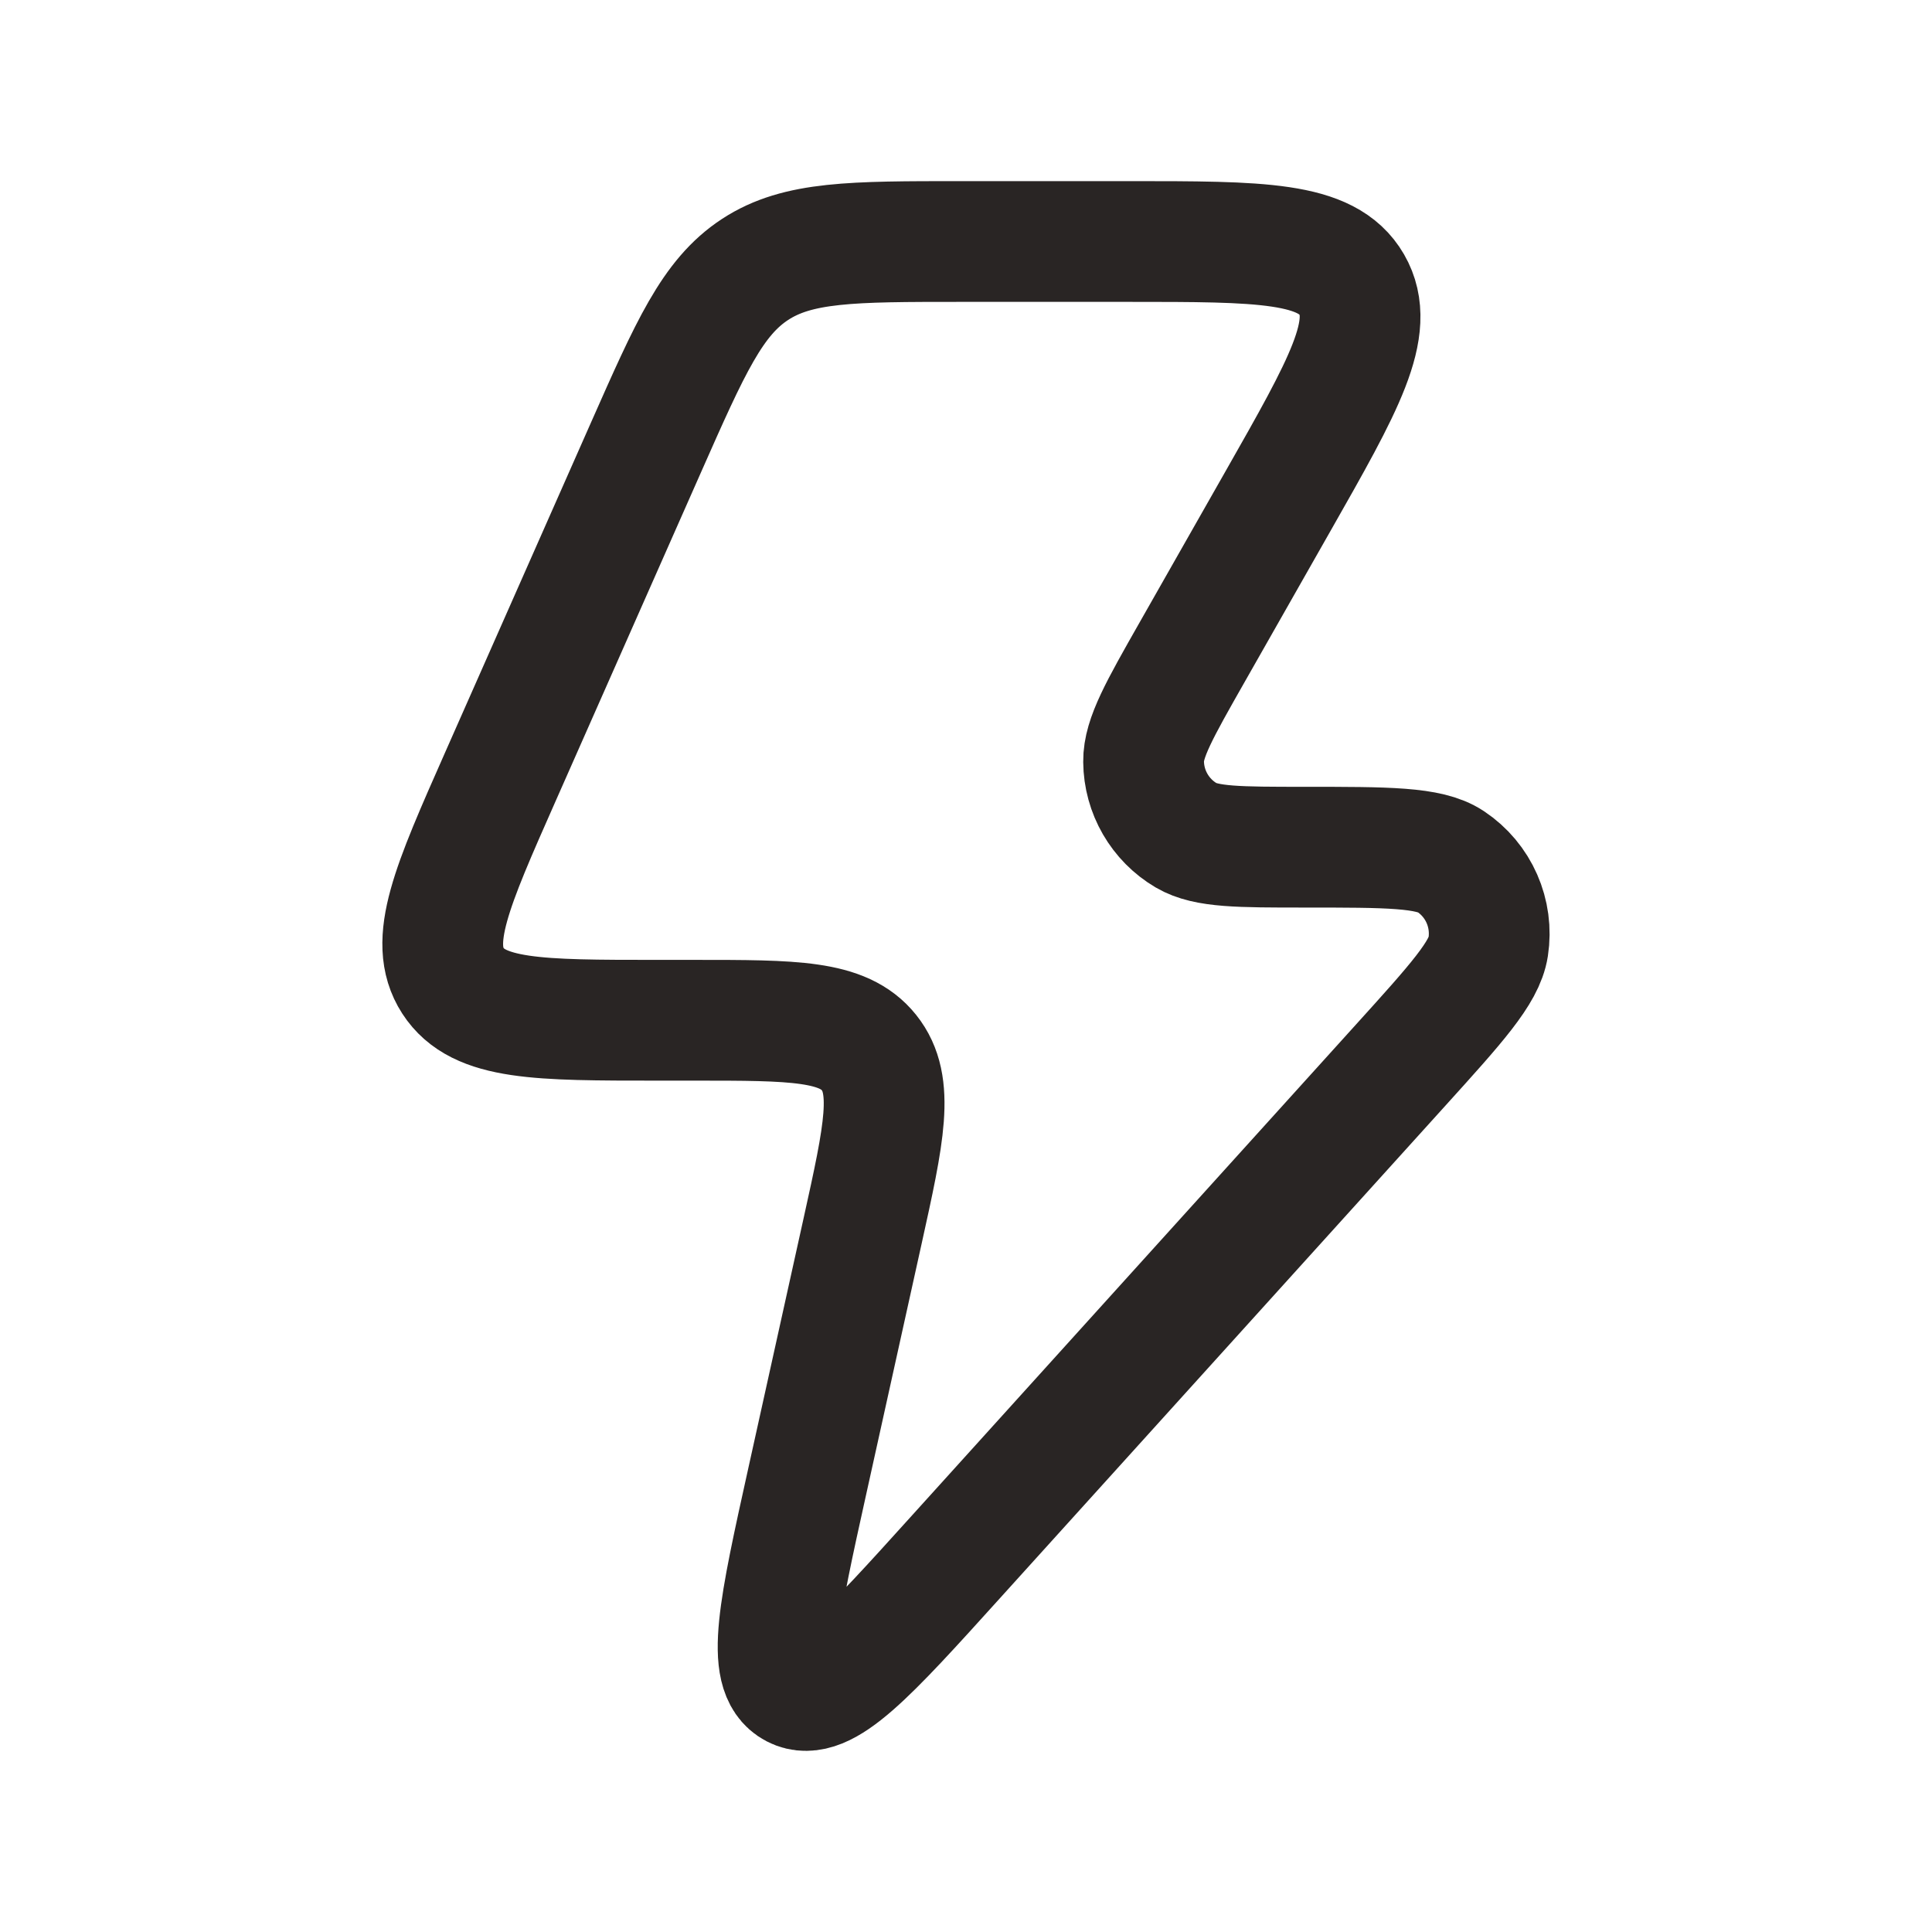
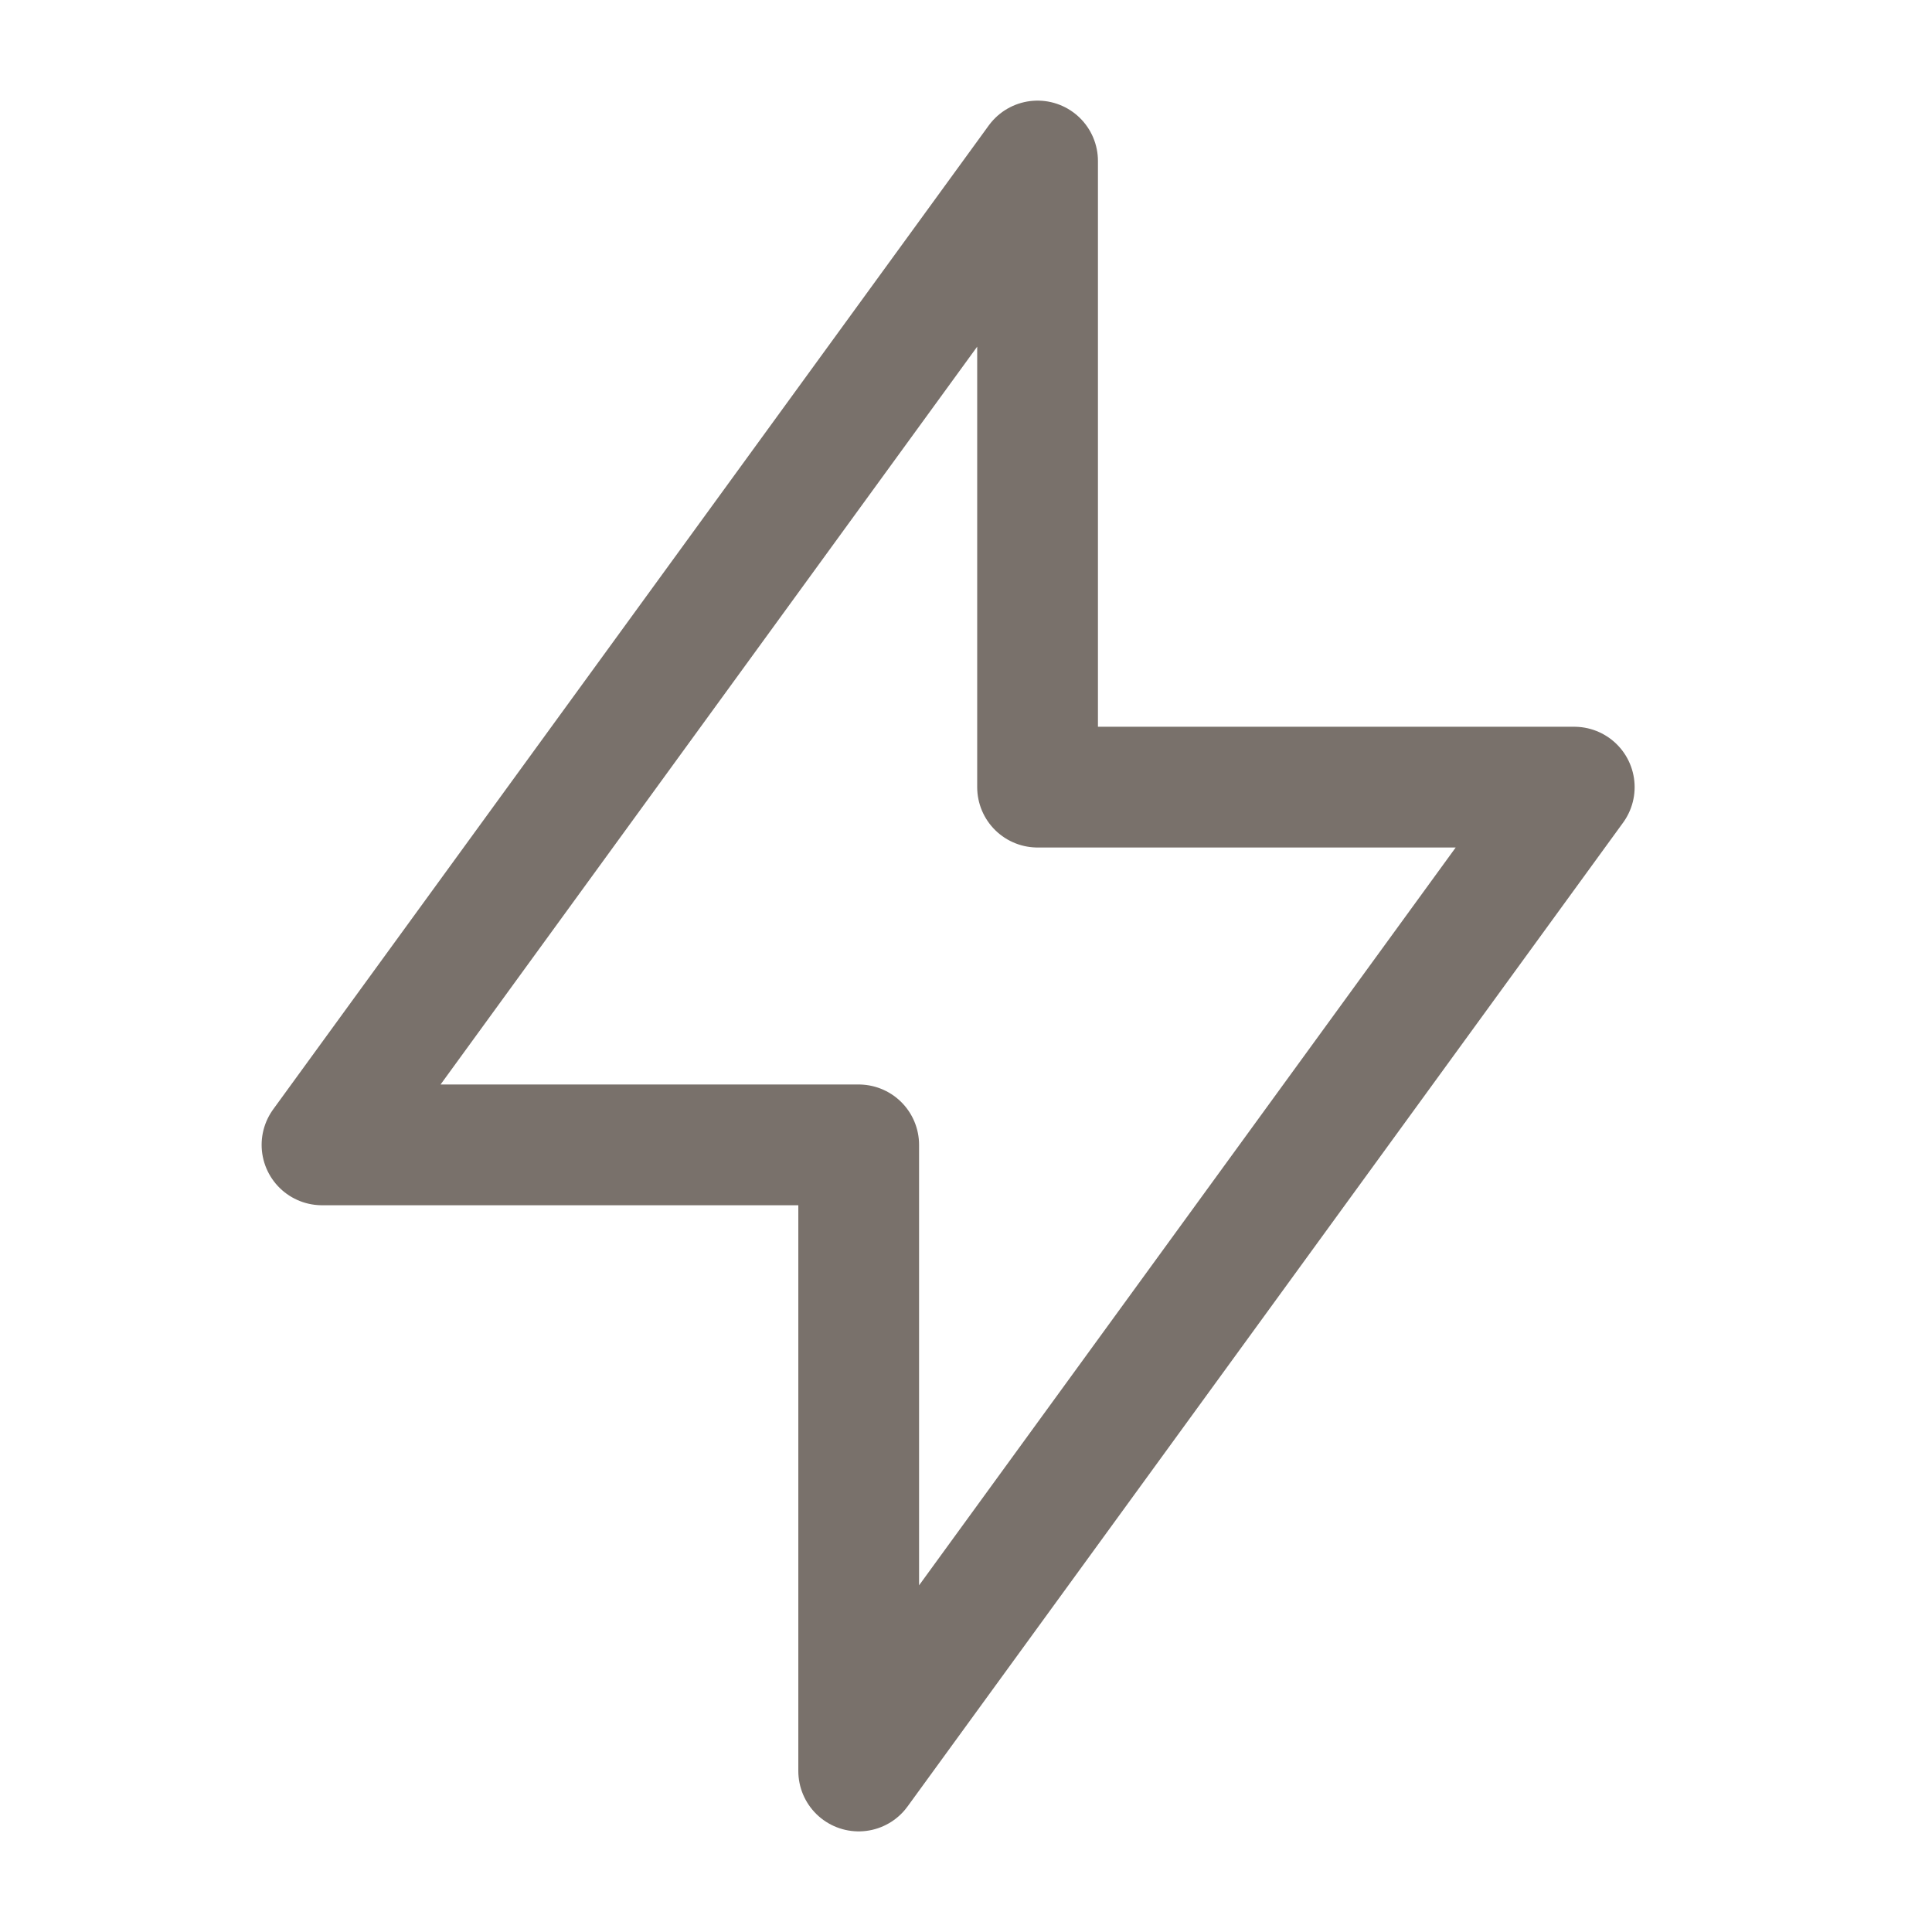
<svg xmlns="http://www.w3.org/2000/svg" width="24" height="24" viewBox="0 0 24 24" fill="none">
-   <path d="M8.628 12.674H8.169C6.685 12.674 5.944 12.674 5.627 12.184C5.311 11.695 5.612 11.014 6.215 9.651L8.027 5.553C8.575 4.314 8.849 3.694 9.38 3.347C9.911 3 10.586 3 11.935 3H14.024C15.663 3 16.483 3 16.792 3.535C17.101 4.071 16.694 4.786 15.881 6.216L14.809 8.102C14.405 8.813 14.203 9.168 14.206 9.46C14.209 9.838 14.411 10.186 14.735 10.377C14.985 10.524 15.393 10.524 16.207 10.524C17.237 10.524 17.752 10.524 18.02 10.702C18.369 10.934 18.551 11.348 18.487 11.763C18.438 12.083 18.092 12.466 17.399 13.232L11.864 19.352C10.777 20.555 10.233 21.156 9.868 20.965C9.503 20.775 9.678 19.982 10.029 18.396L10.716 15.29C10.983 14.082 11.116 13.478 10.795 13.076C10.474 12.674 9.859 12.674 8.628 12.674Z" stroke="#292524" stroke-width="1.5" stroke-linejoin="round" />
+   <path d="M12.889 2V9.778H19.556L10.667 22V14.222H4L12.889 2" stroke="#79716B" stroke-width="1.5" stroke-linecap="round" stroke-linejoin="round" />
</svg>
